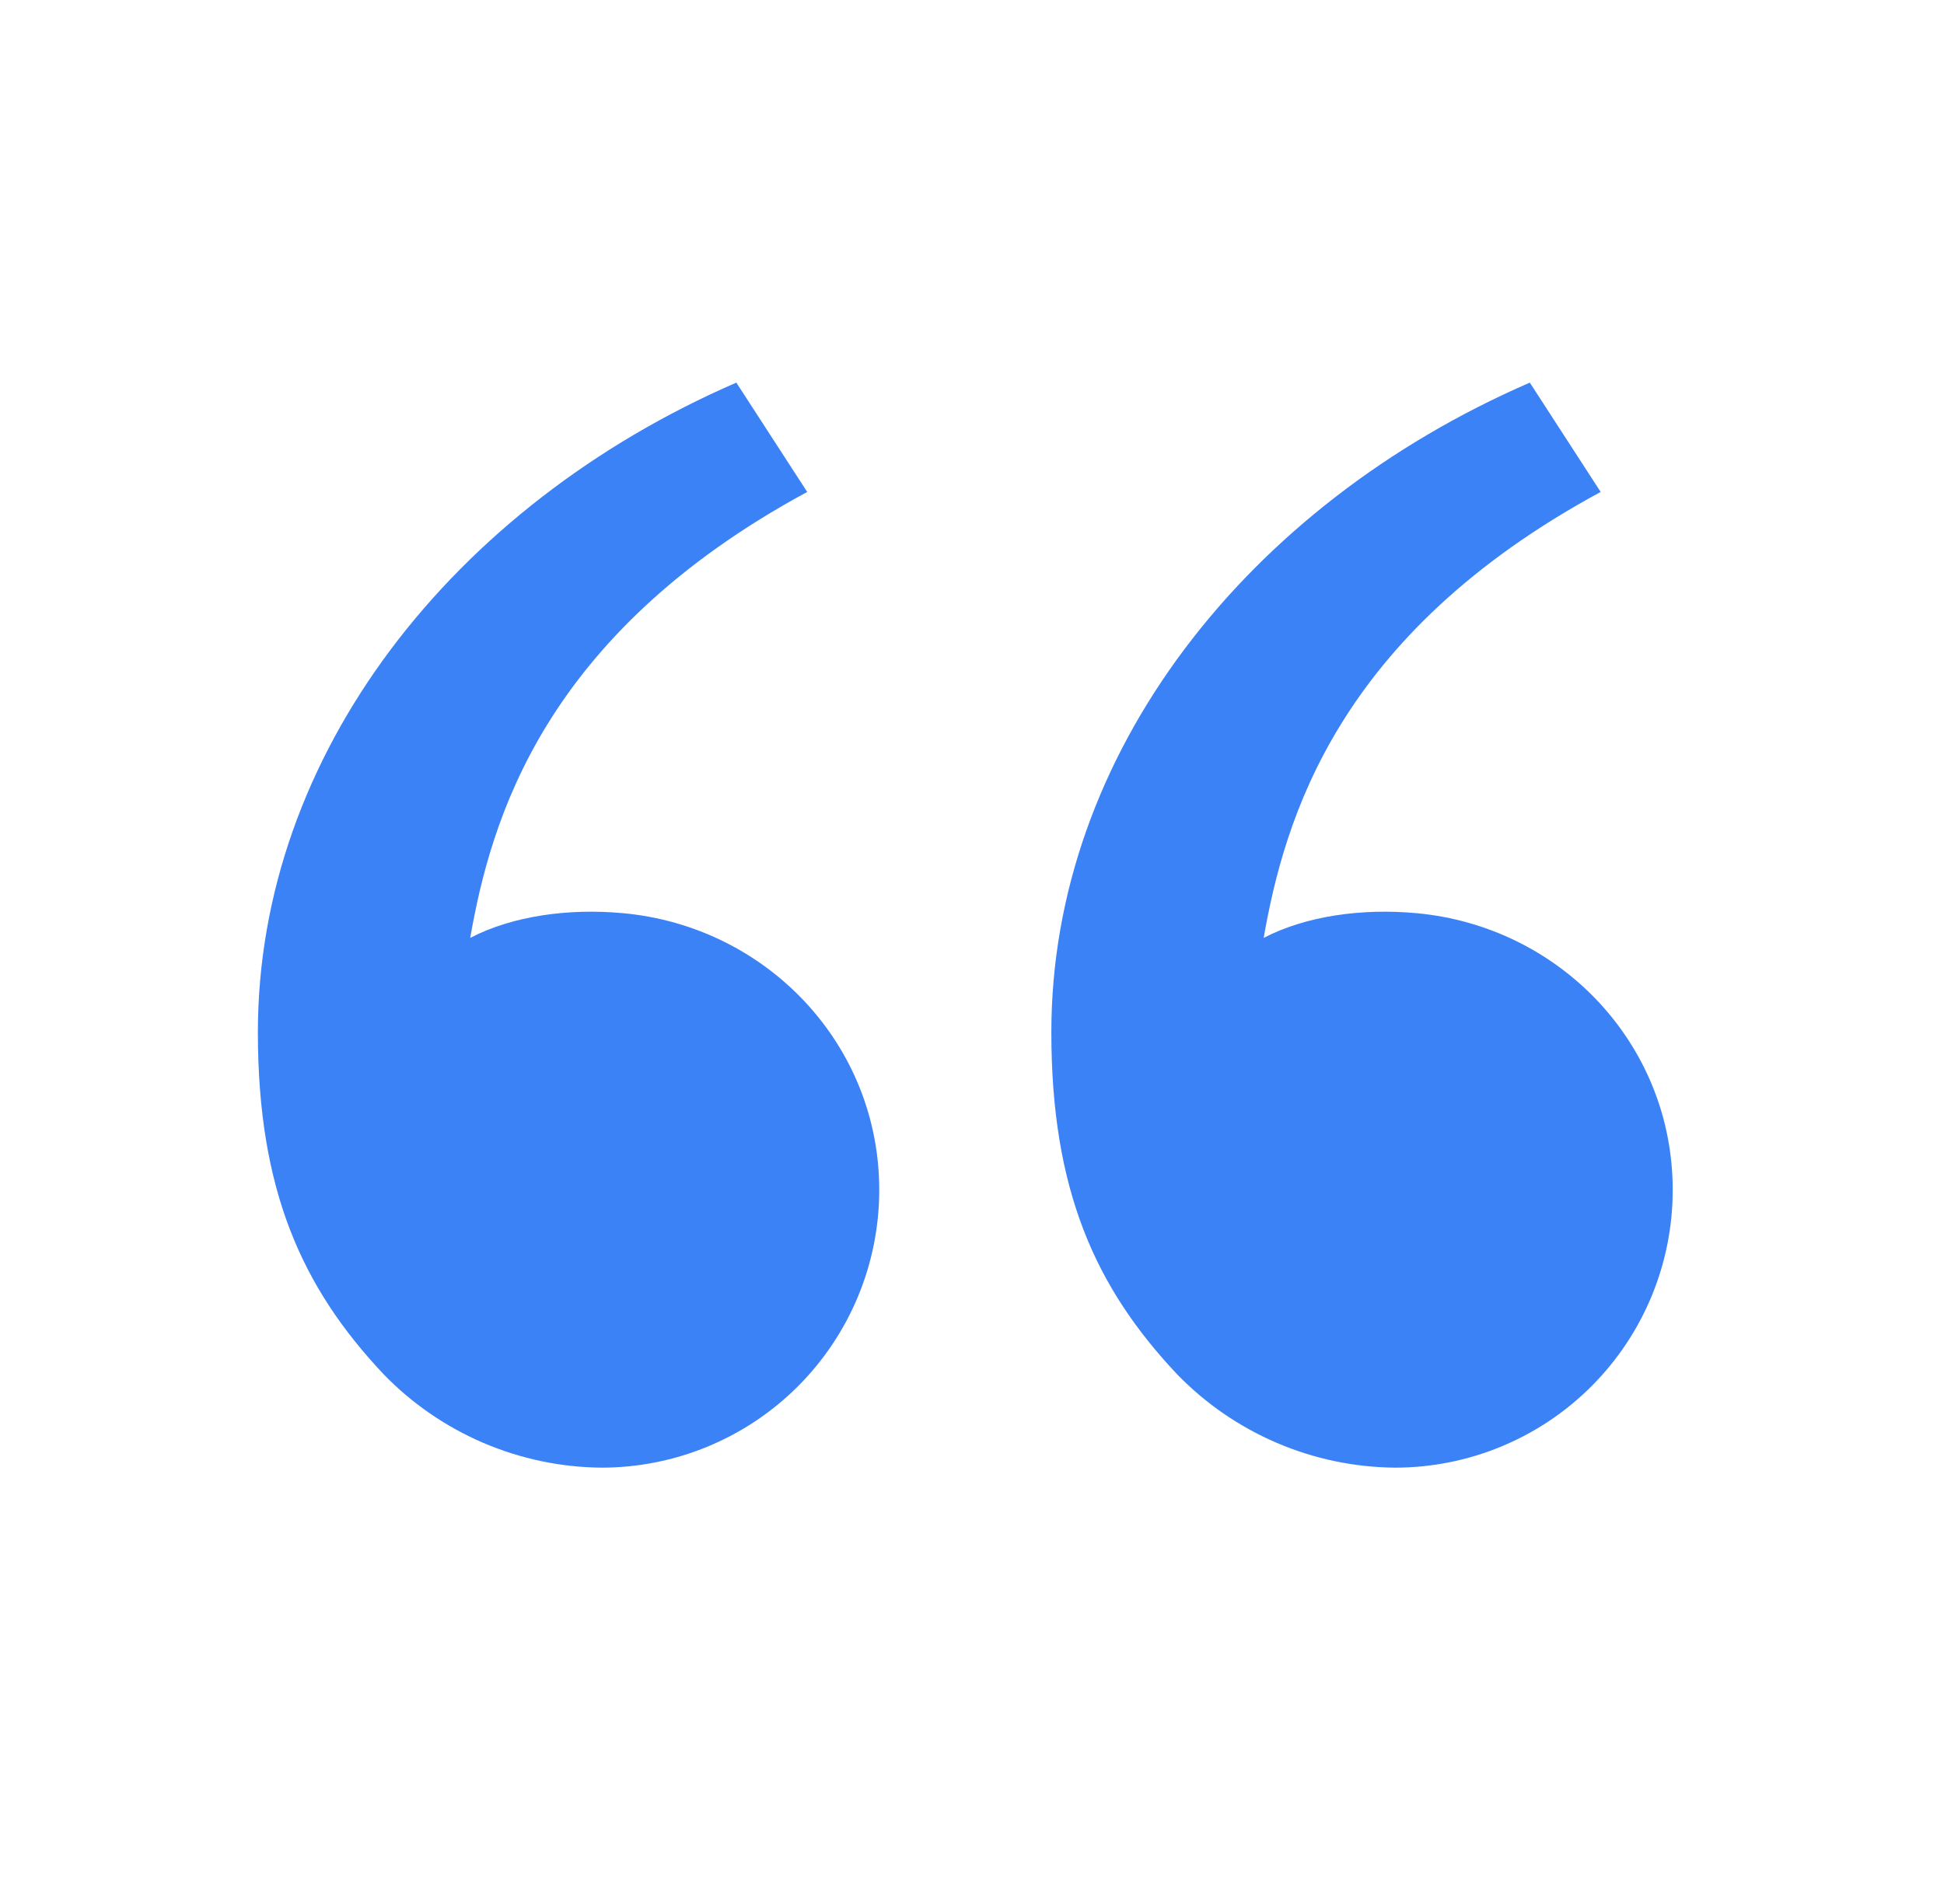
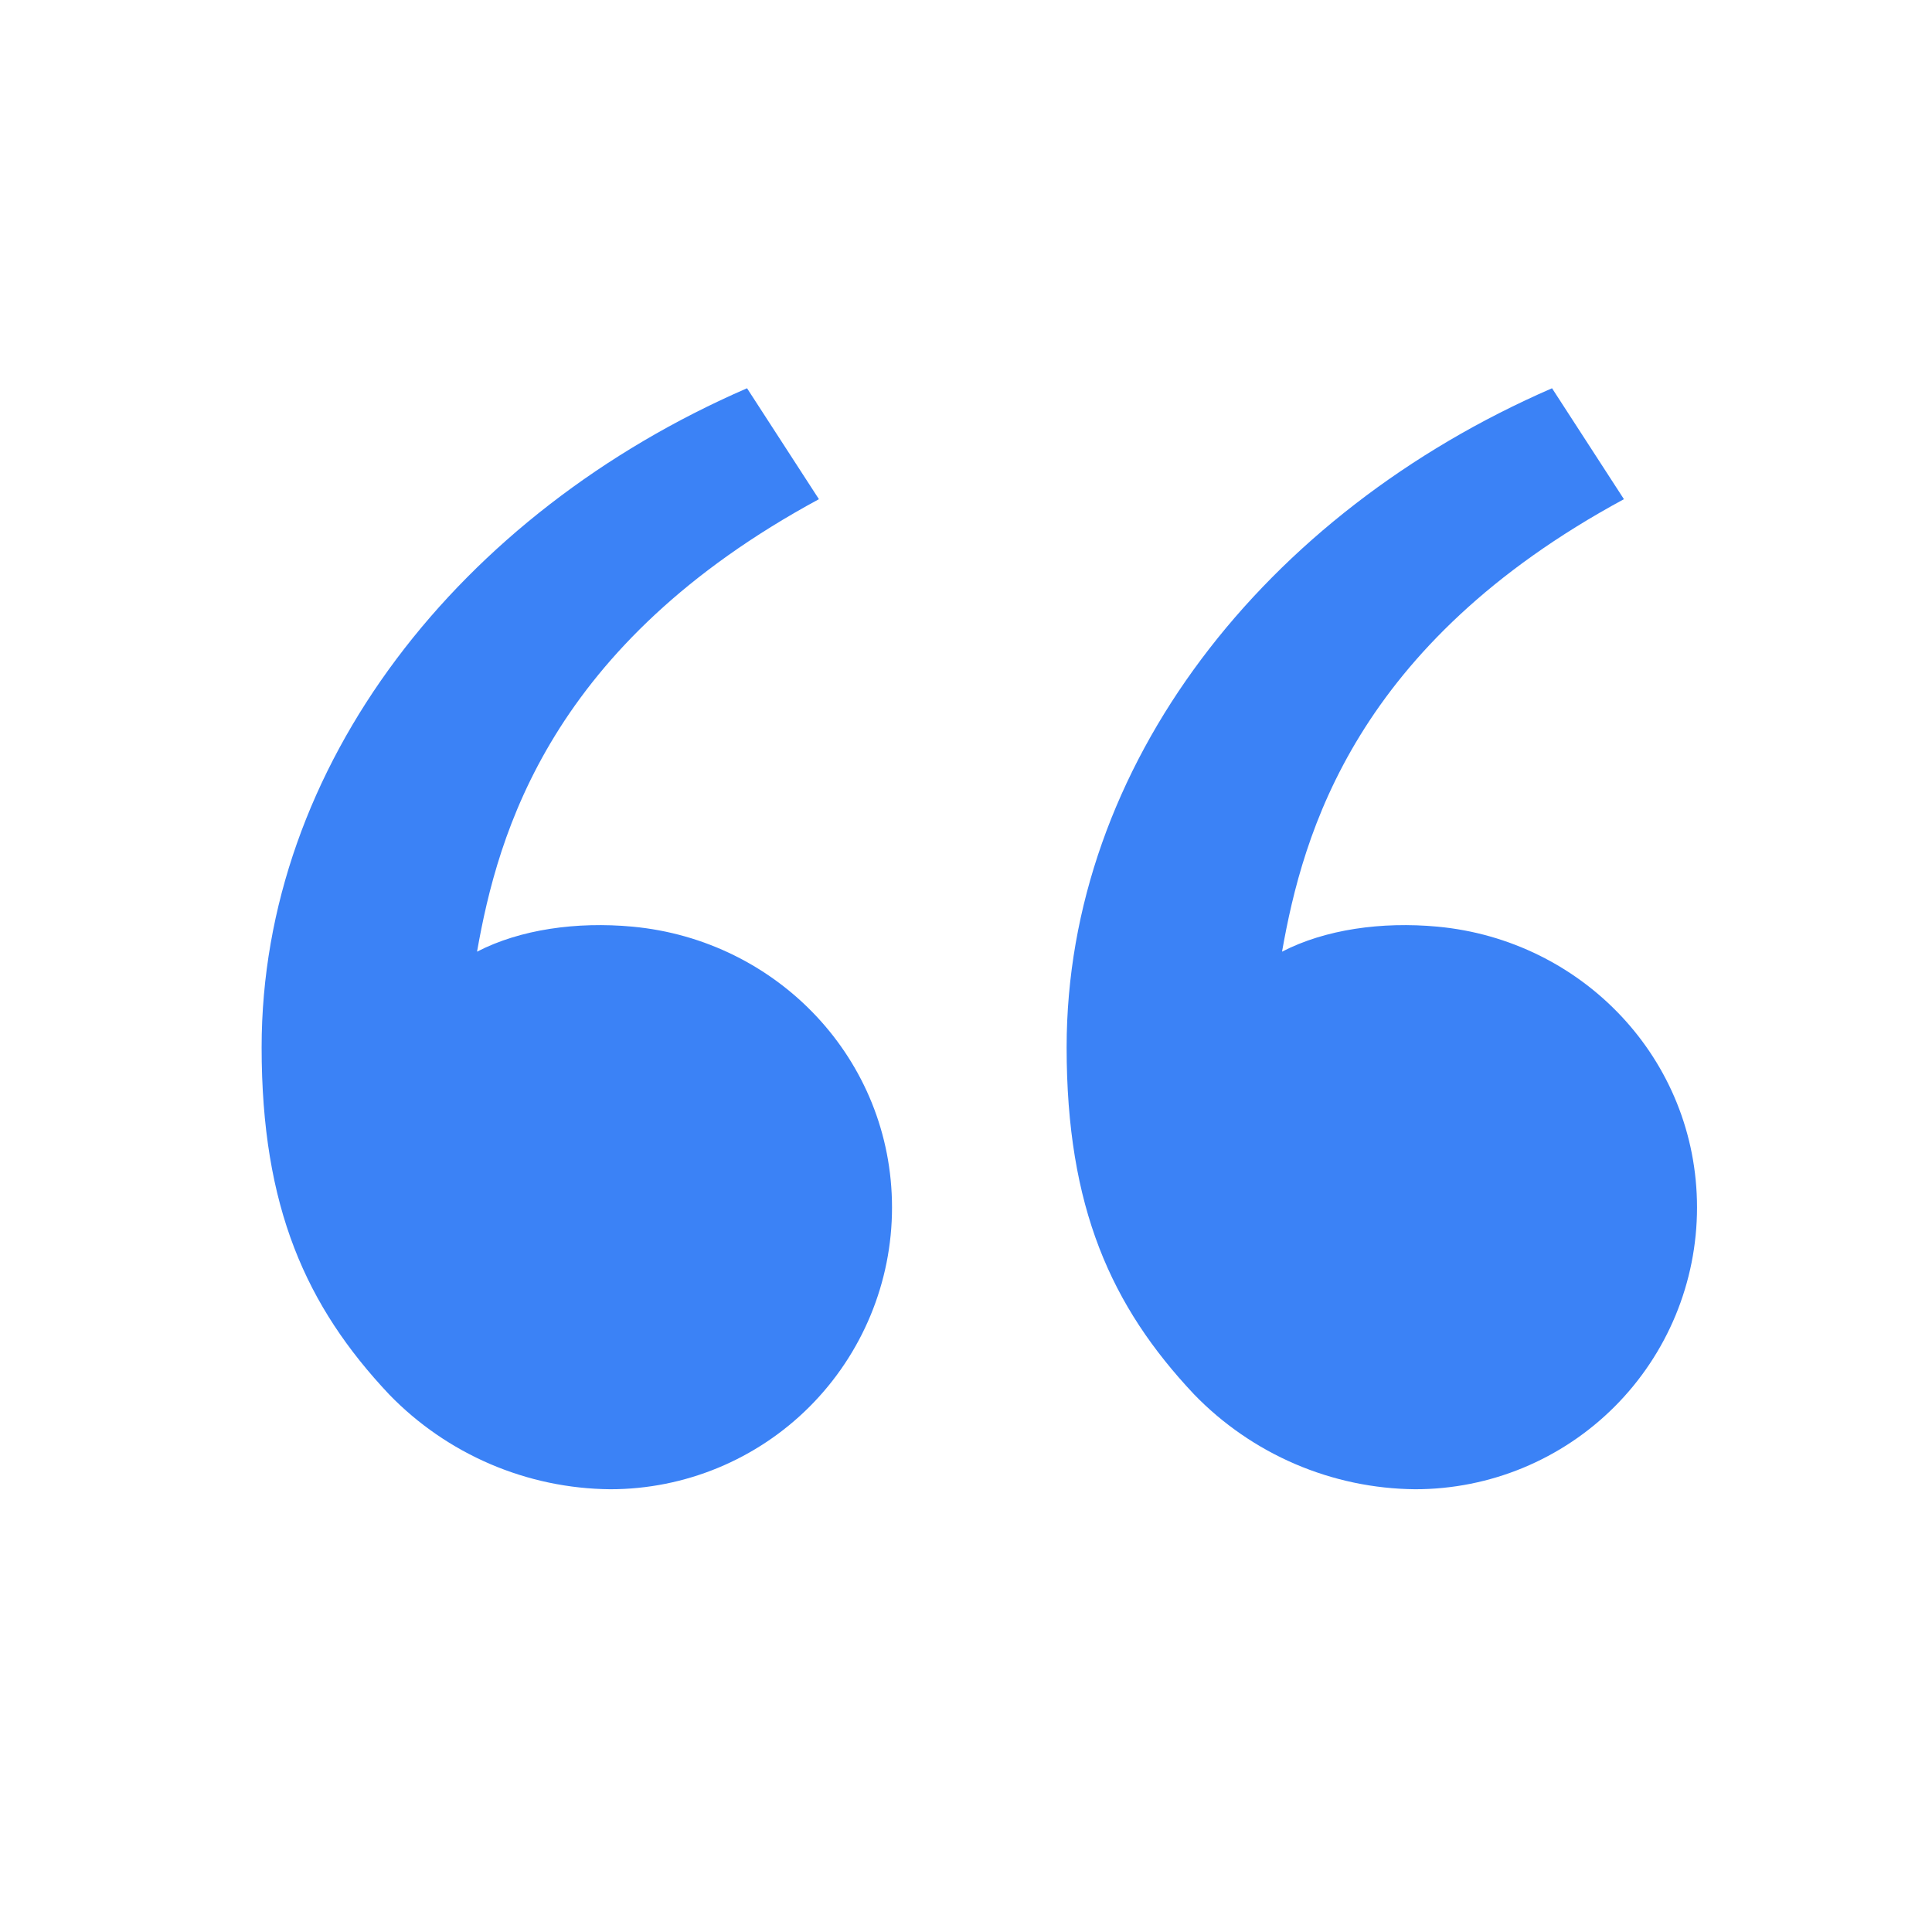
- <svg xmlns="http://www.w3.org/2000/svg" width="49" height="48" viewBox="0 0 49 48" fill="none">
+ <svg xmlns="http://www.w3.org/2000/svg" width="48" height="48" viewBox="0 0 48 48" fill="none">
  <path d="M9.666 34.642C7.606 32.454 6.5 30 6.5 26.022C6.5 19.022 11.414 12.748 18.56 9.646L20.346 12.402C13.676 16.01 12.372 20.692 11.852 23.644C12.926 23.088 14.332 22.894 15.71 23.022C19.318 23.356 22.162 26.318 22.162 30C22.162 31.857 21.424 33.637 20.112 34.95C18.799 36.263 17.018 37 15.162 37C14.135 36.991 13.121 36.778 12.177 36.373C11.234 35.968 10.38 35.38 9.666 34.642ZM29.666 34.642C27.606 32.454 26.5 30 26.5 26.022C26.5 19.022 31.414 12.748 38.56 9.646L40.346 12.402C33.676 16.01 32.372 20.692 31.852 23.644C32.926 23.088 34.332 22.894 35.71 23.022C39.318 23.356 42.162 26.318 42.162 30C42.162 31.857 41.425 33.637 40.112 34.95C38.799 36.263 37.019 37 35.162 37C34.135 36.991 33.121 36.778 32.177 36.373C31.234 35.968 30.38 35.38 29.666 34.642Z" fill="#3B82F6" />
</svg>
